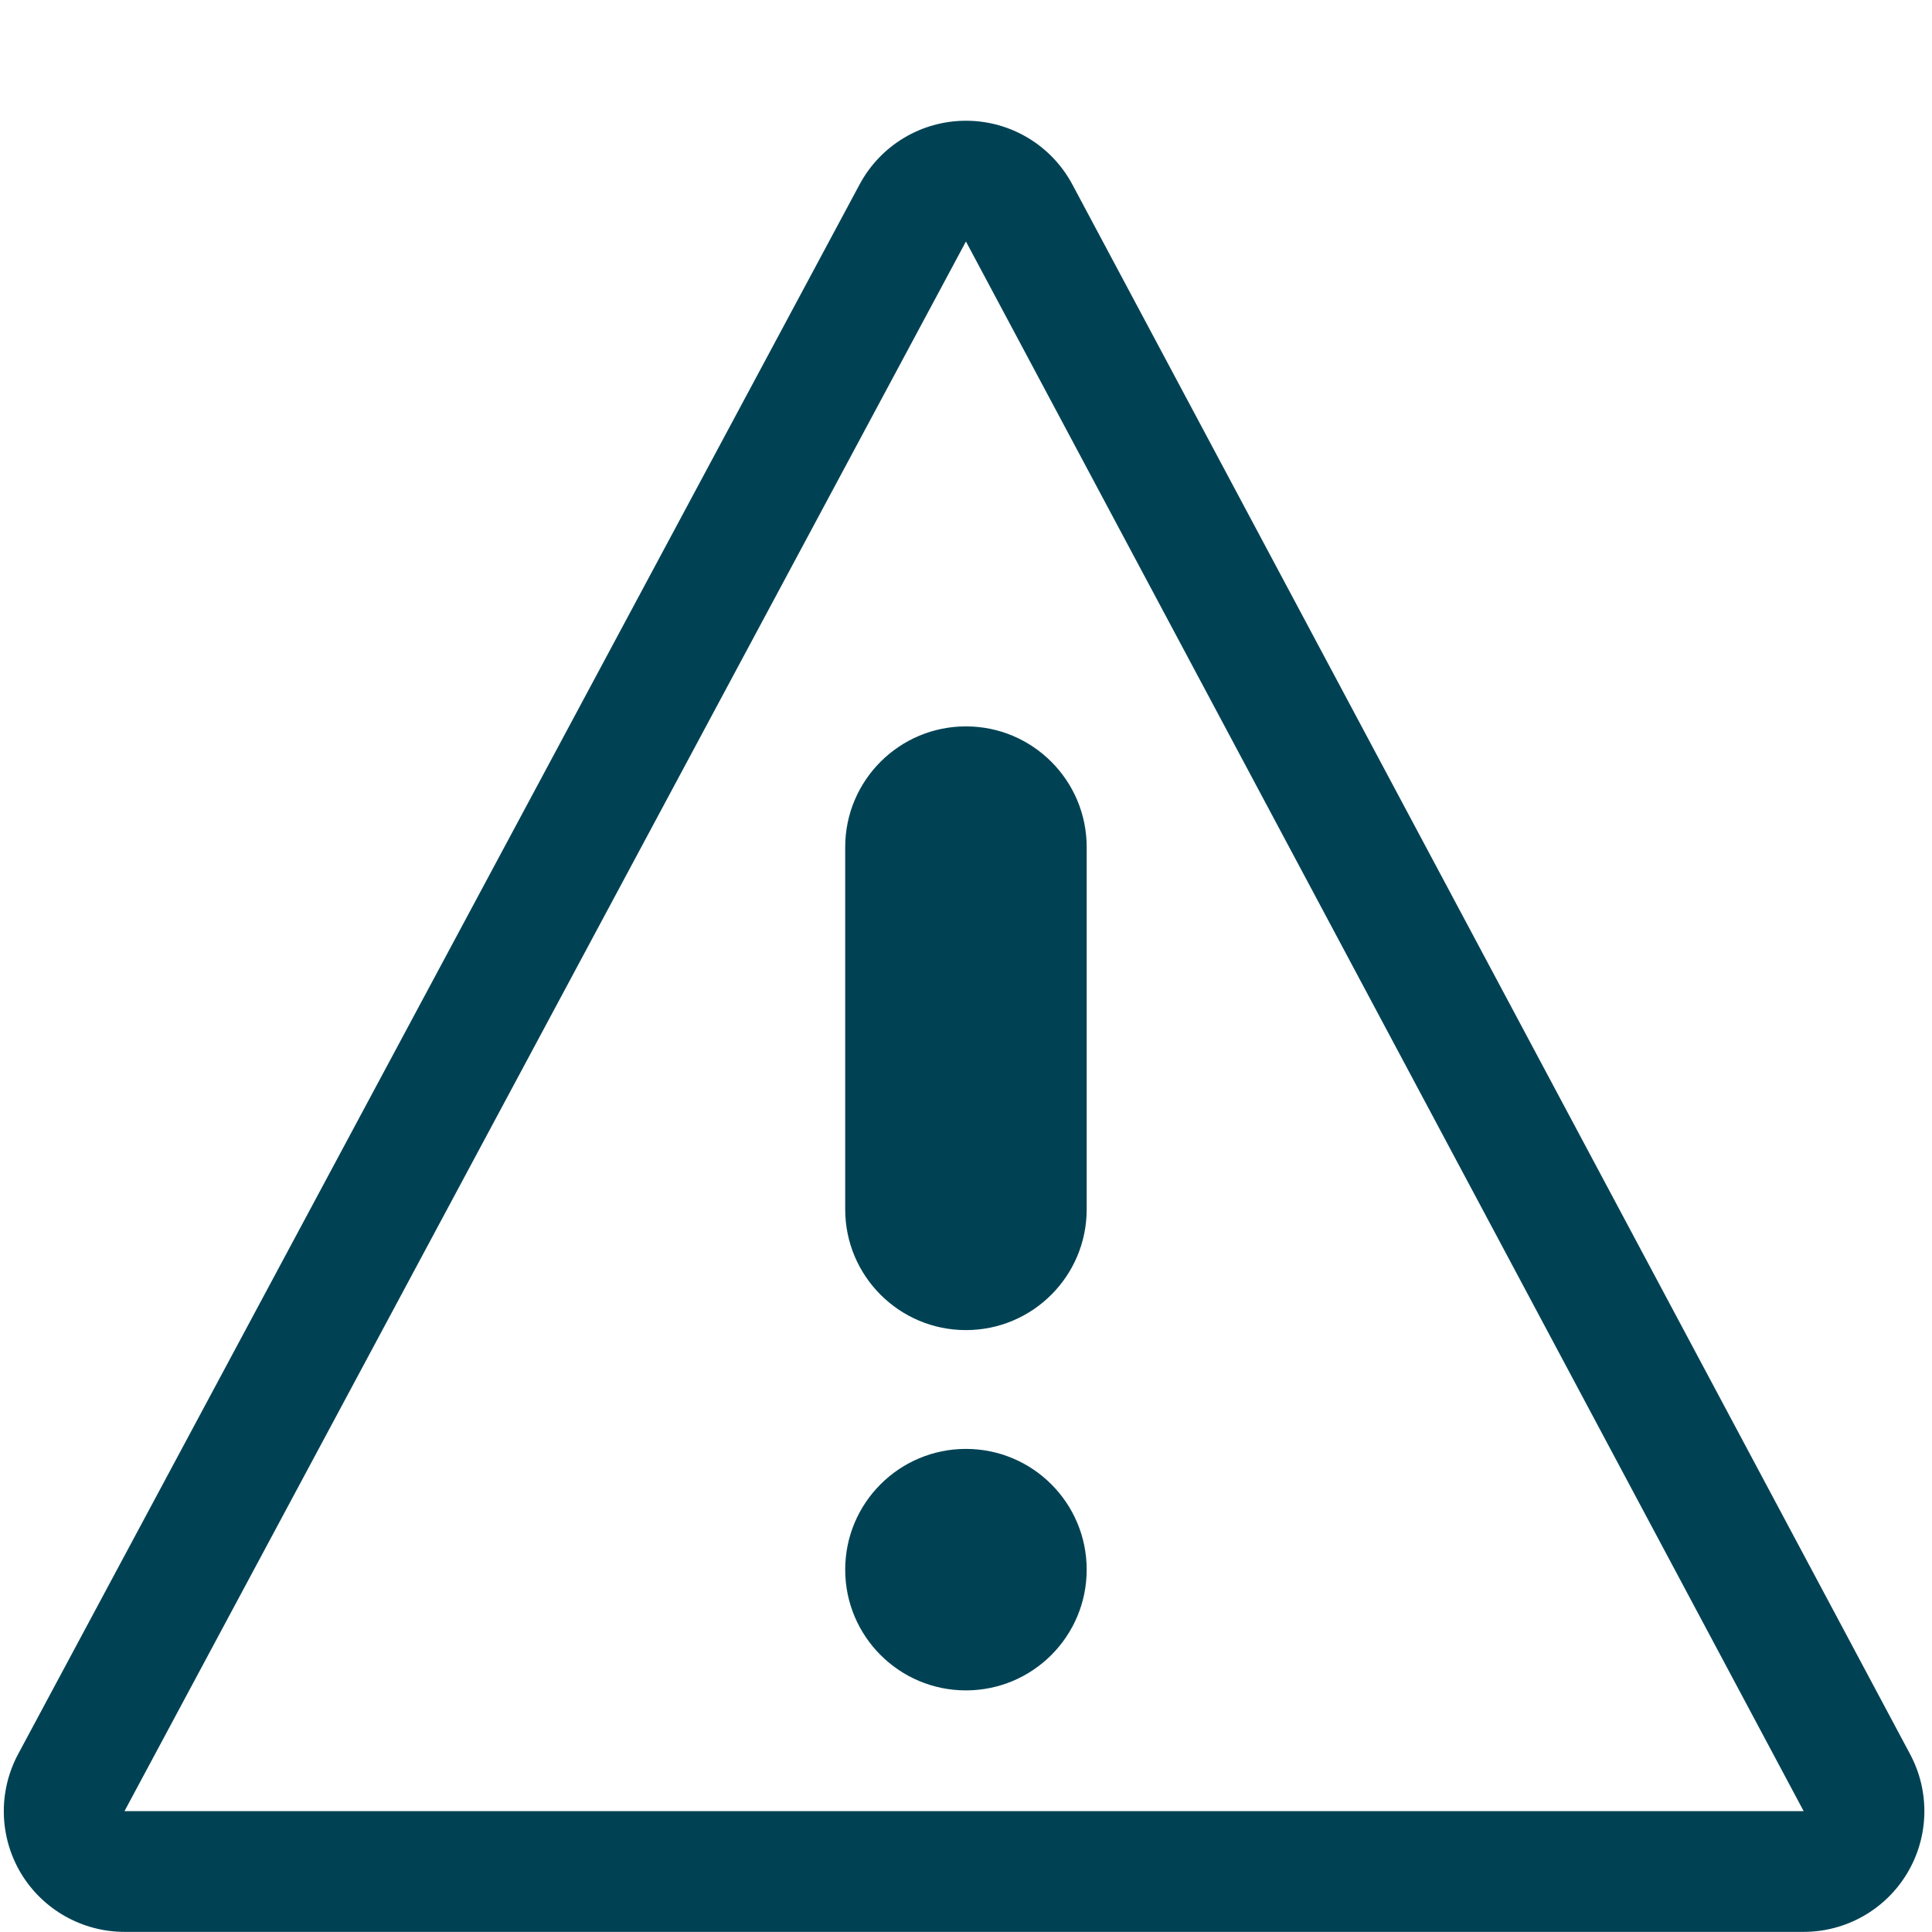
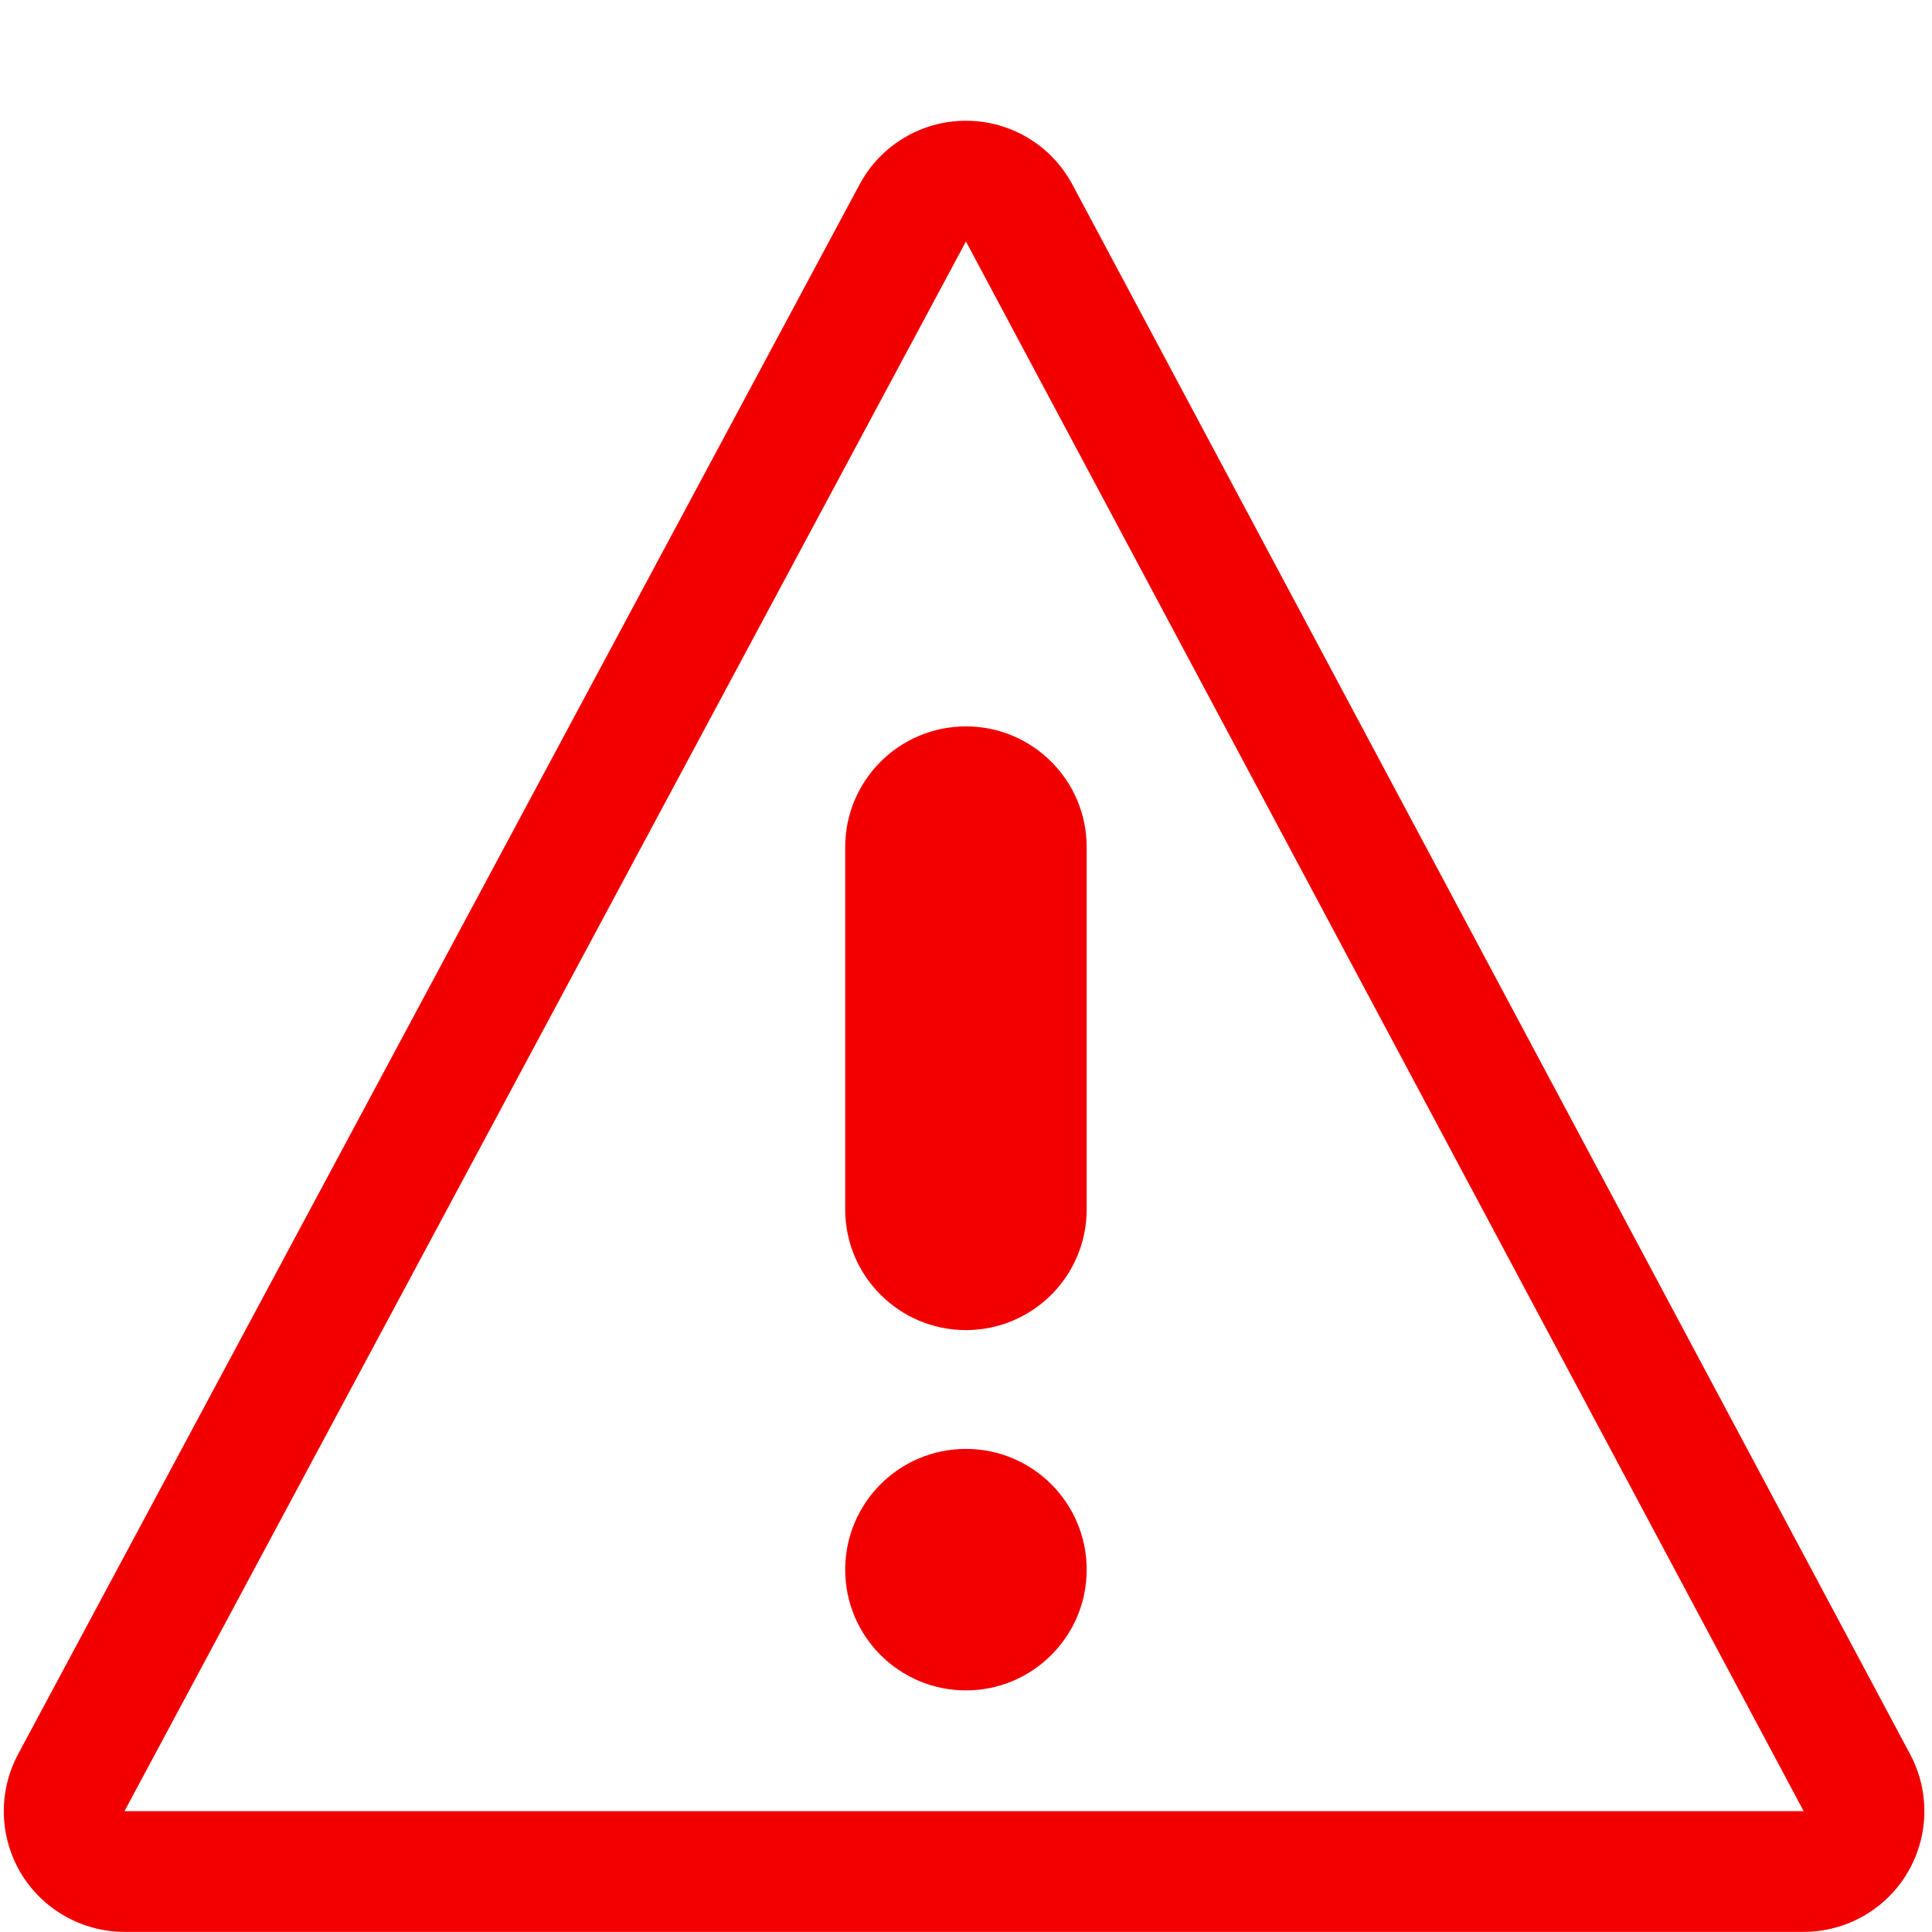
- <svg xmlns="http://www.w3.org/2000/svg" width="32.002" height="32" viewBox="0 0 32.002 32" fill="#004254">
+ <svg xmlns="http://www.w3.org/2000/svg" width="32.002" height="32" viewBox="0 0 32.002 32" fill="#f20000">
  <path d="M31.64 29.058l-13.876-26A1.997 1.997 0 0 0 16.002 2H16c-.738 0-1.414.406-1.762 1.056L.3 29.056a2.004 2.004 0 0 0 .046 1.972A2.005 2.005 0 0 0 2.062 32h27.812a2 2 0 0 0 1.766-2.942zM2.062 30L16 4l13.876 26H2.062zM14 14.032v6a2 2 0 0 0 4 0v-6a2 2 0 0 0-4 0zM14 26a2 2 1080 1 0 4 0 2 2 1080 1 0-4 0z" />
</svg>
